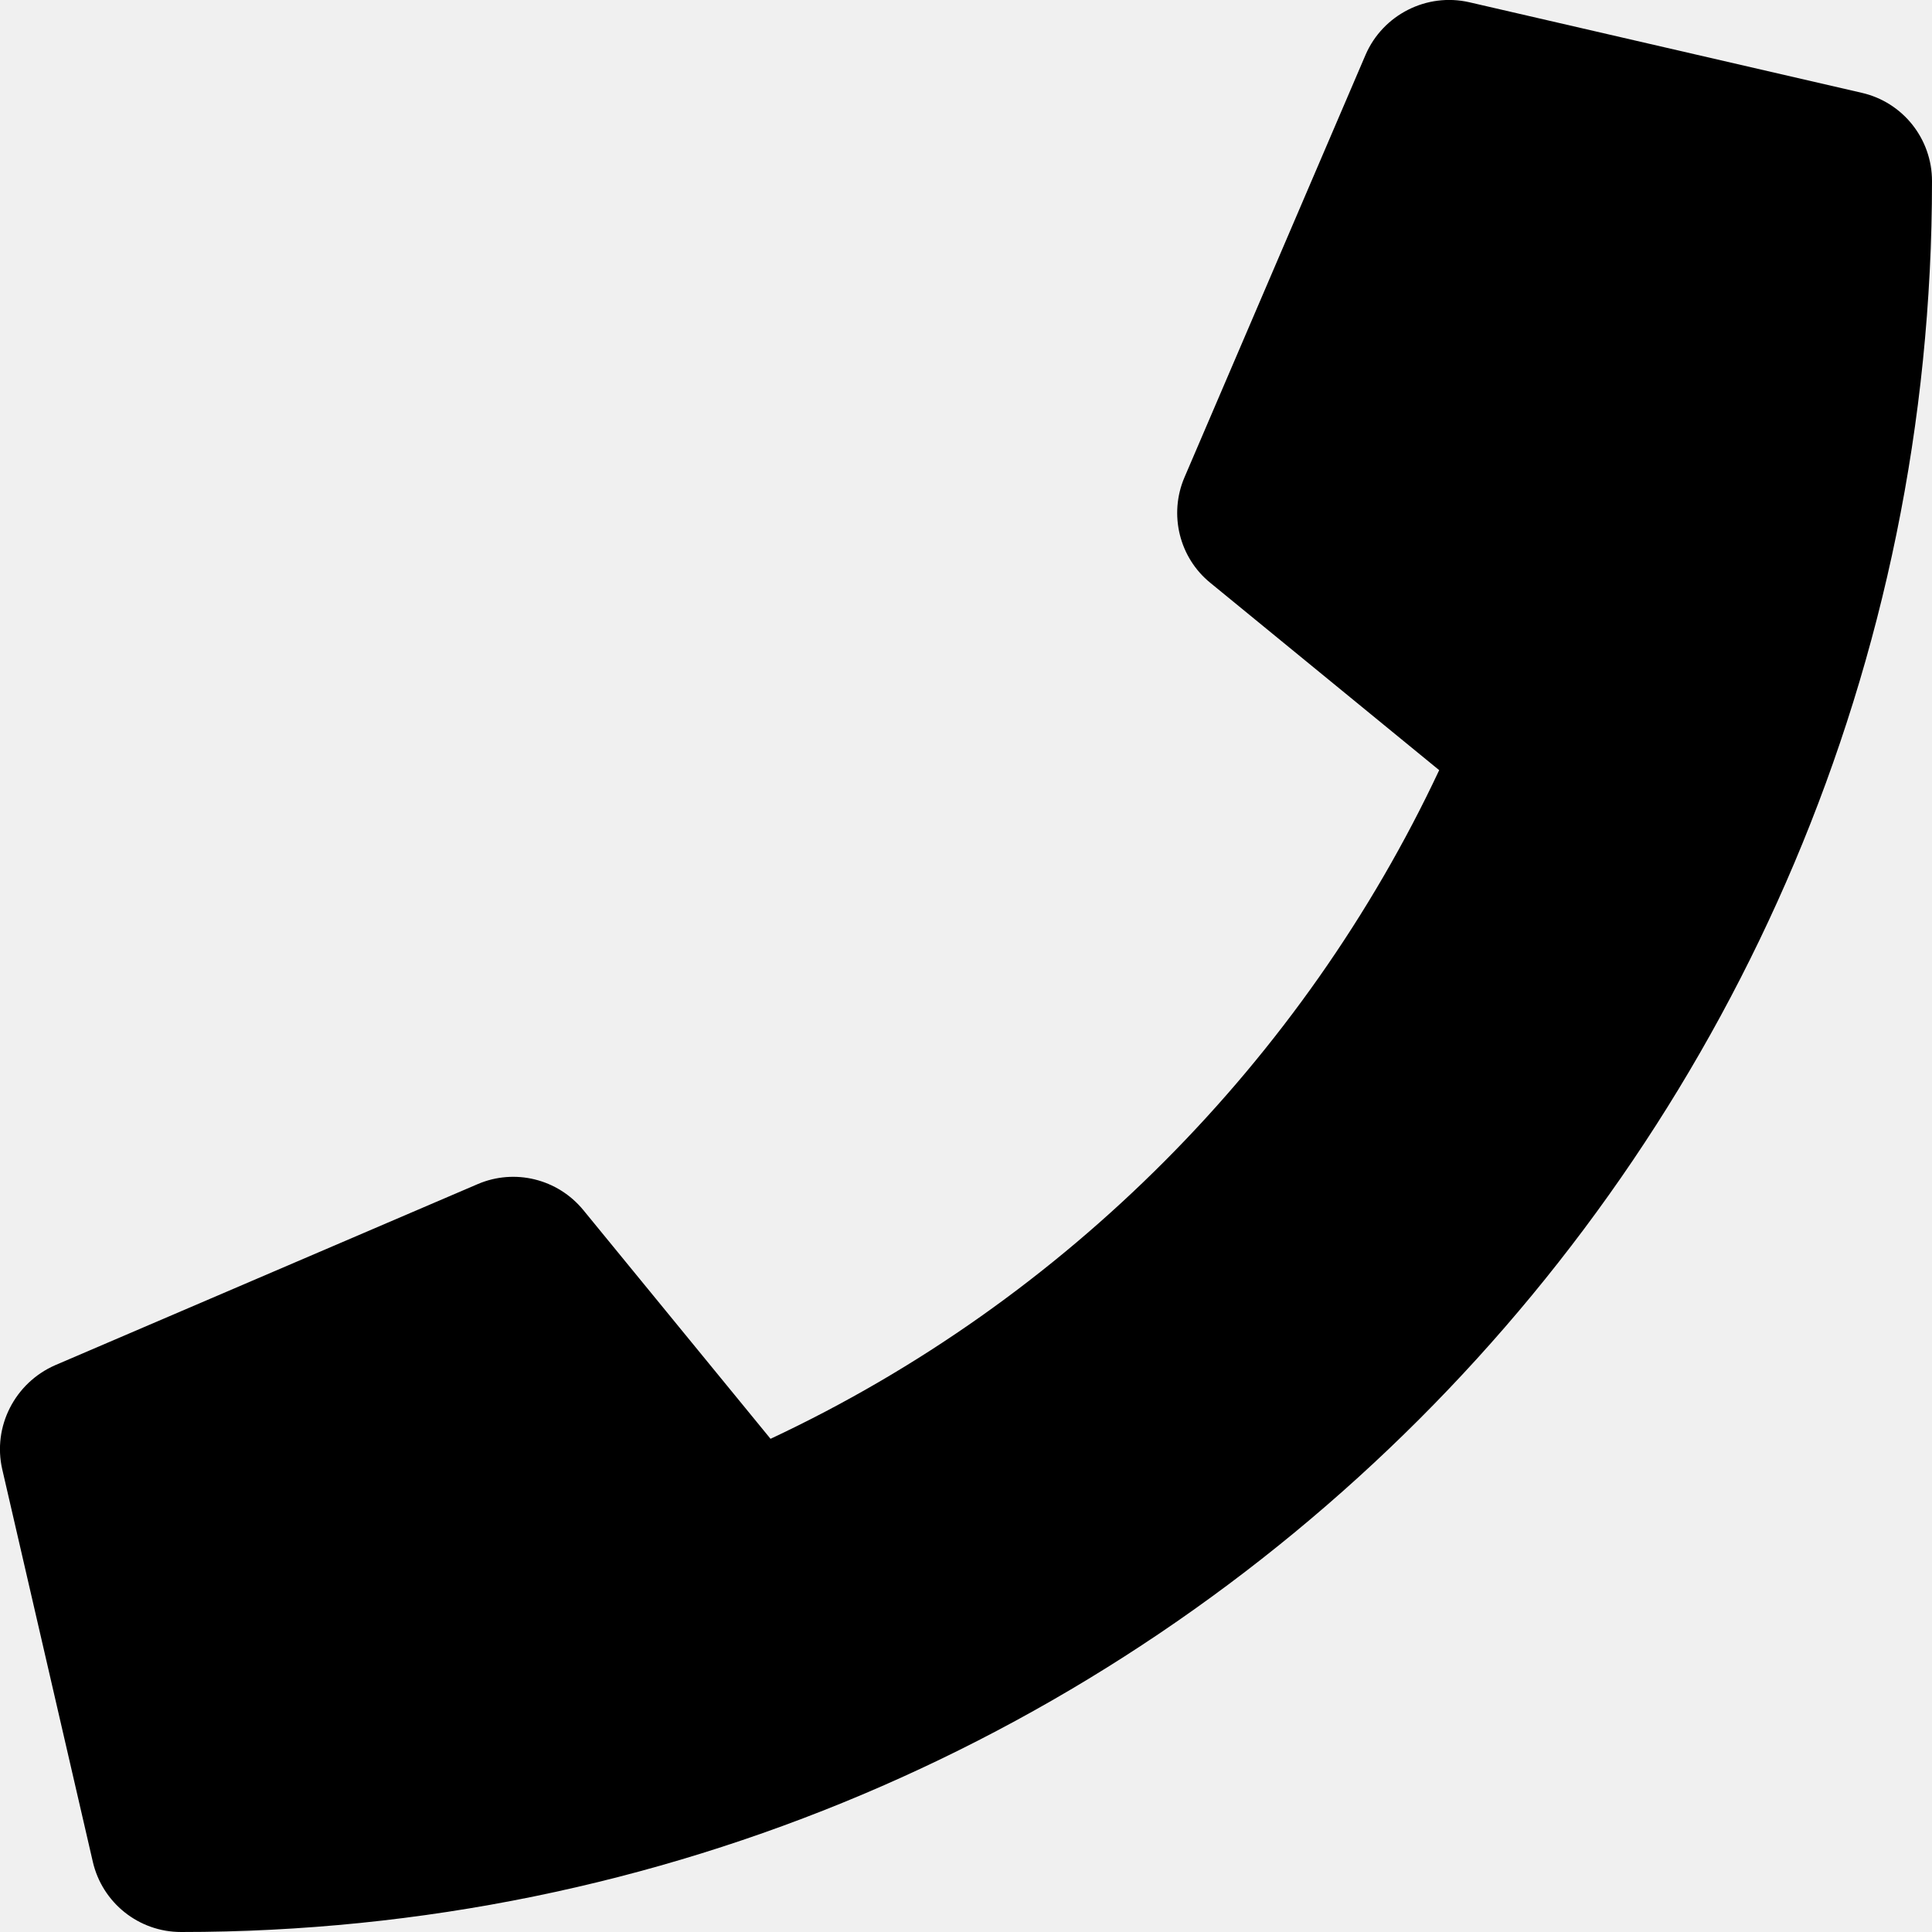
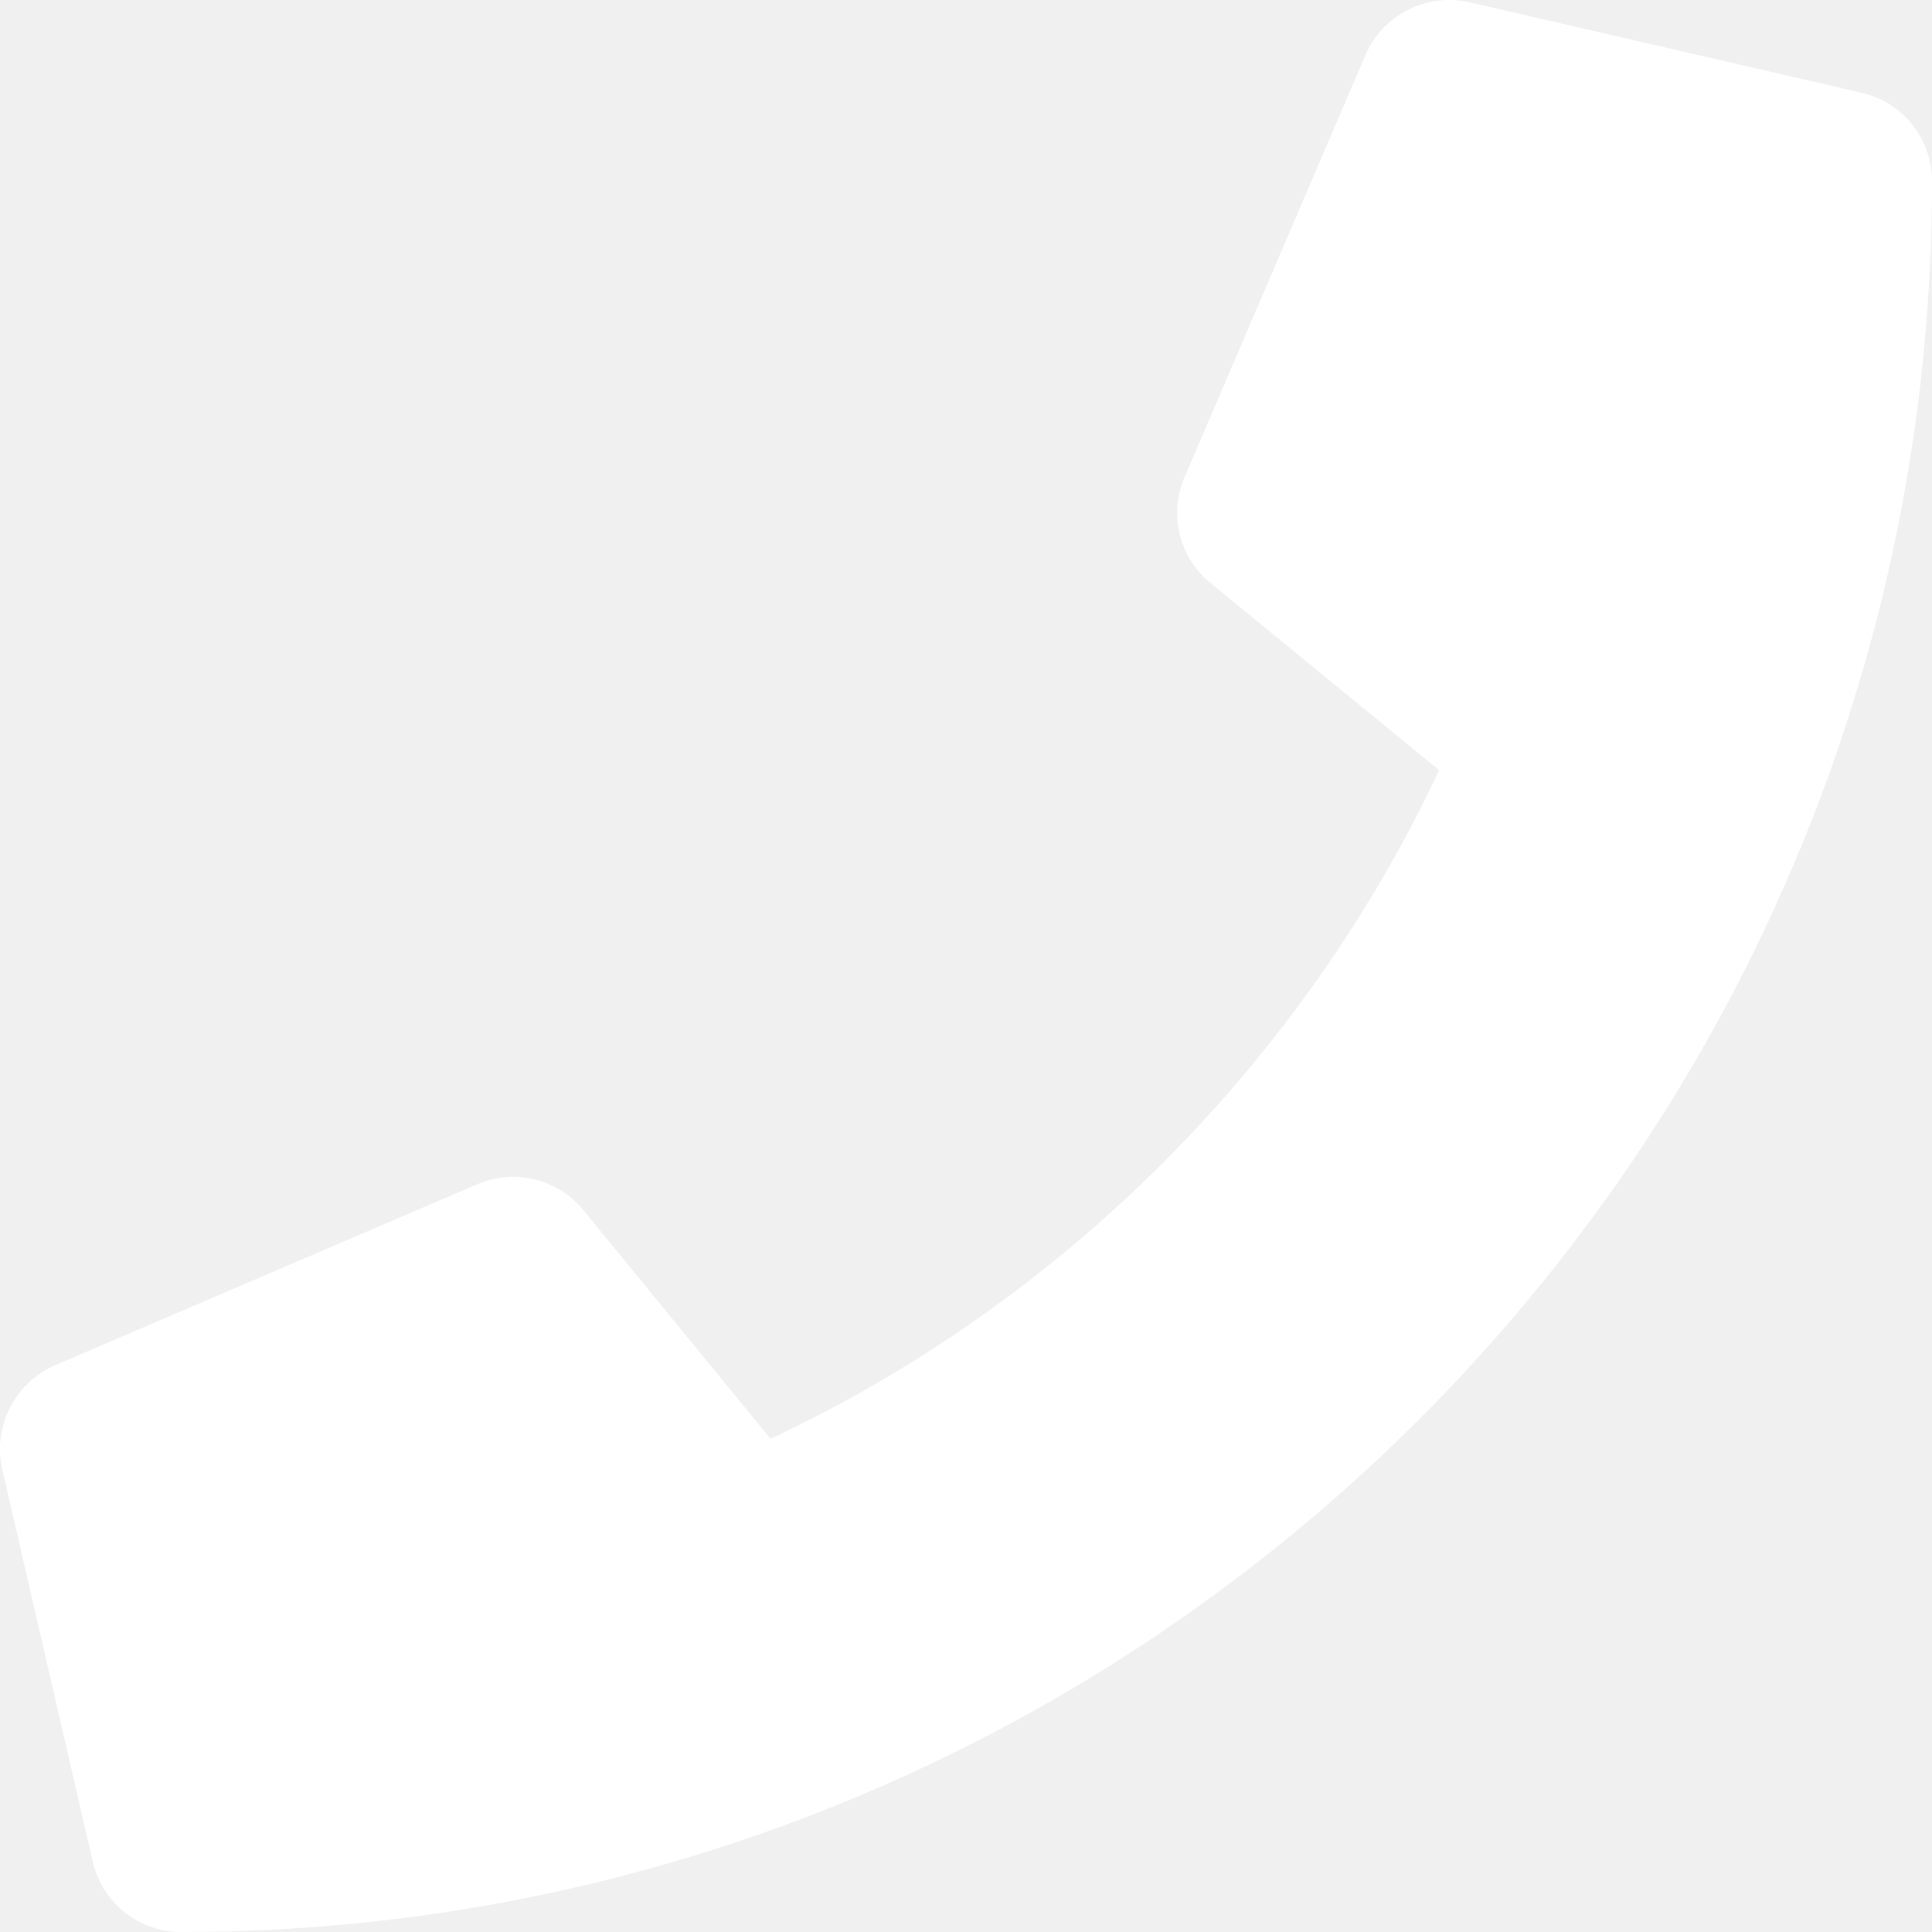
<svg xmlns="http://www.w3.org/2000/svg" viewBox="0 0 512 512">
-   <path d="M493.4 24.6l-104-24c-11.3-2.6-22.9 3.3-27.5 13.9l-48 112c-4.2 9.8-1.4 21.3 6.9 28l60.6 49.6c-36 76.7-98.9 140.5-177.2 177.2l-49.6-60.6c-6.8-8.3-18.2-11.1-28-6.9l-112 48C3.9 366.5-2 378.1.6 389.4l24 104C27.1 504.2 36.7 512 48 512c256.1 0 464-207.5 464-464 0-11.2-7.7-20.9-18.6-23.4z" />
+   <path fill="#fff" d="M493.4 24.6l-104-24c-11.3-2.6-22.9 3.3-27.5 13.9l-48 112c-4.2 9.8-1.4 21.3 6.9 28l60.6 49.6c-36 76.7-98.9 140.5-177.2 177.2l-49.6-60.6c-6.8-8.3-18.2-11.1-28-6.9l-112 48C3.9 366.5-2 378.1.6 389.4l24 104C27.1 504.2 36.7 512 48 512c256.1 0 464-207.5 464-464 0-11.2-7.7-20.9-18.6-23.4z" />
</svg>
